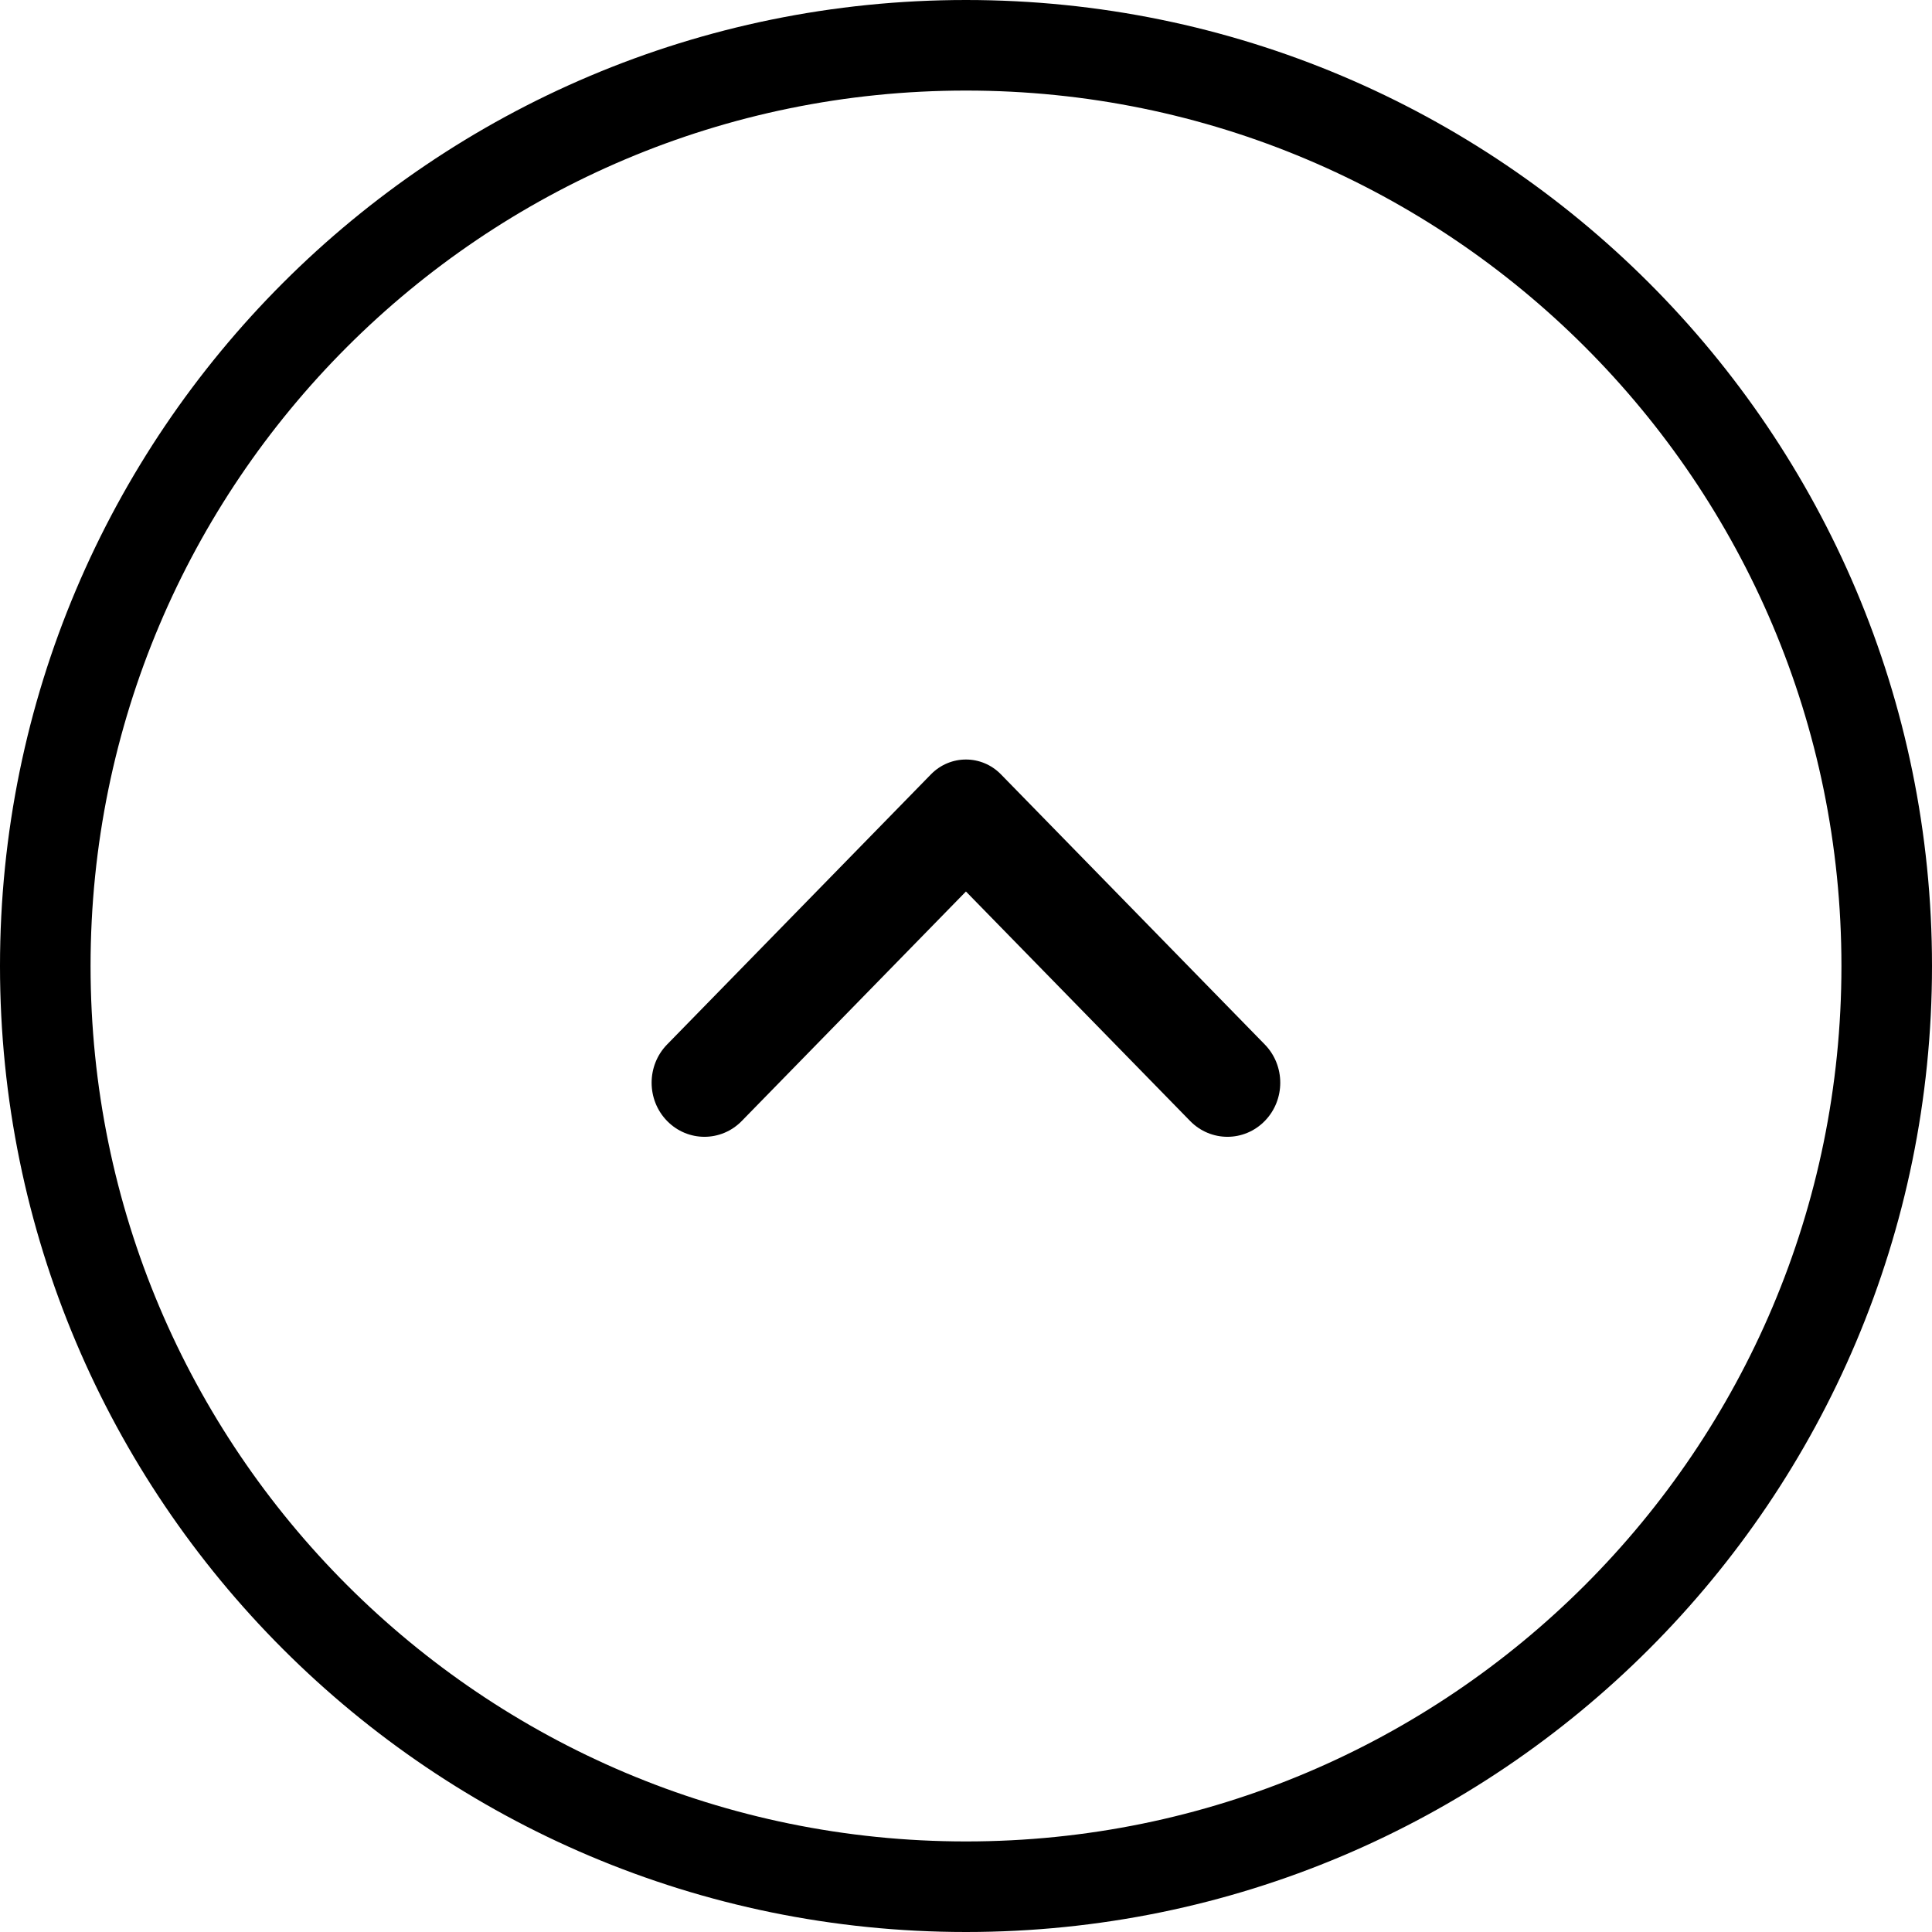
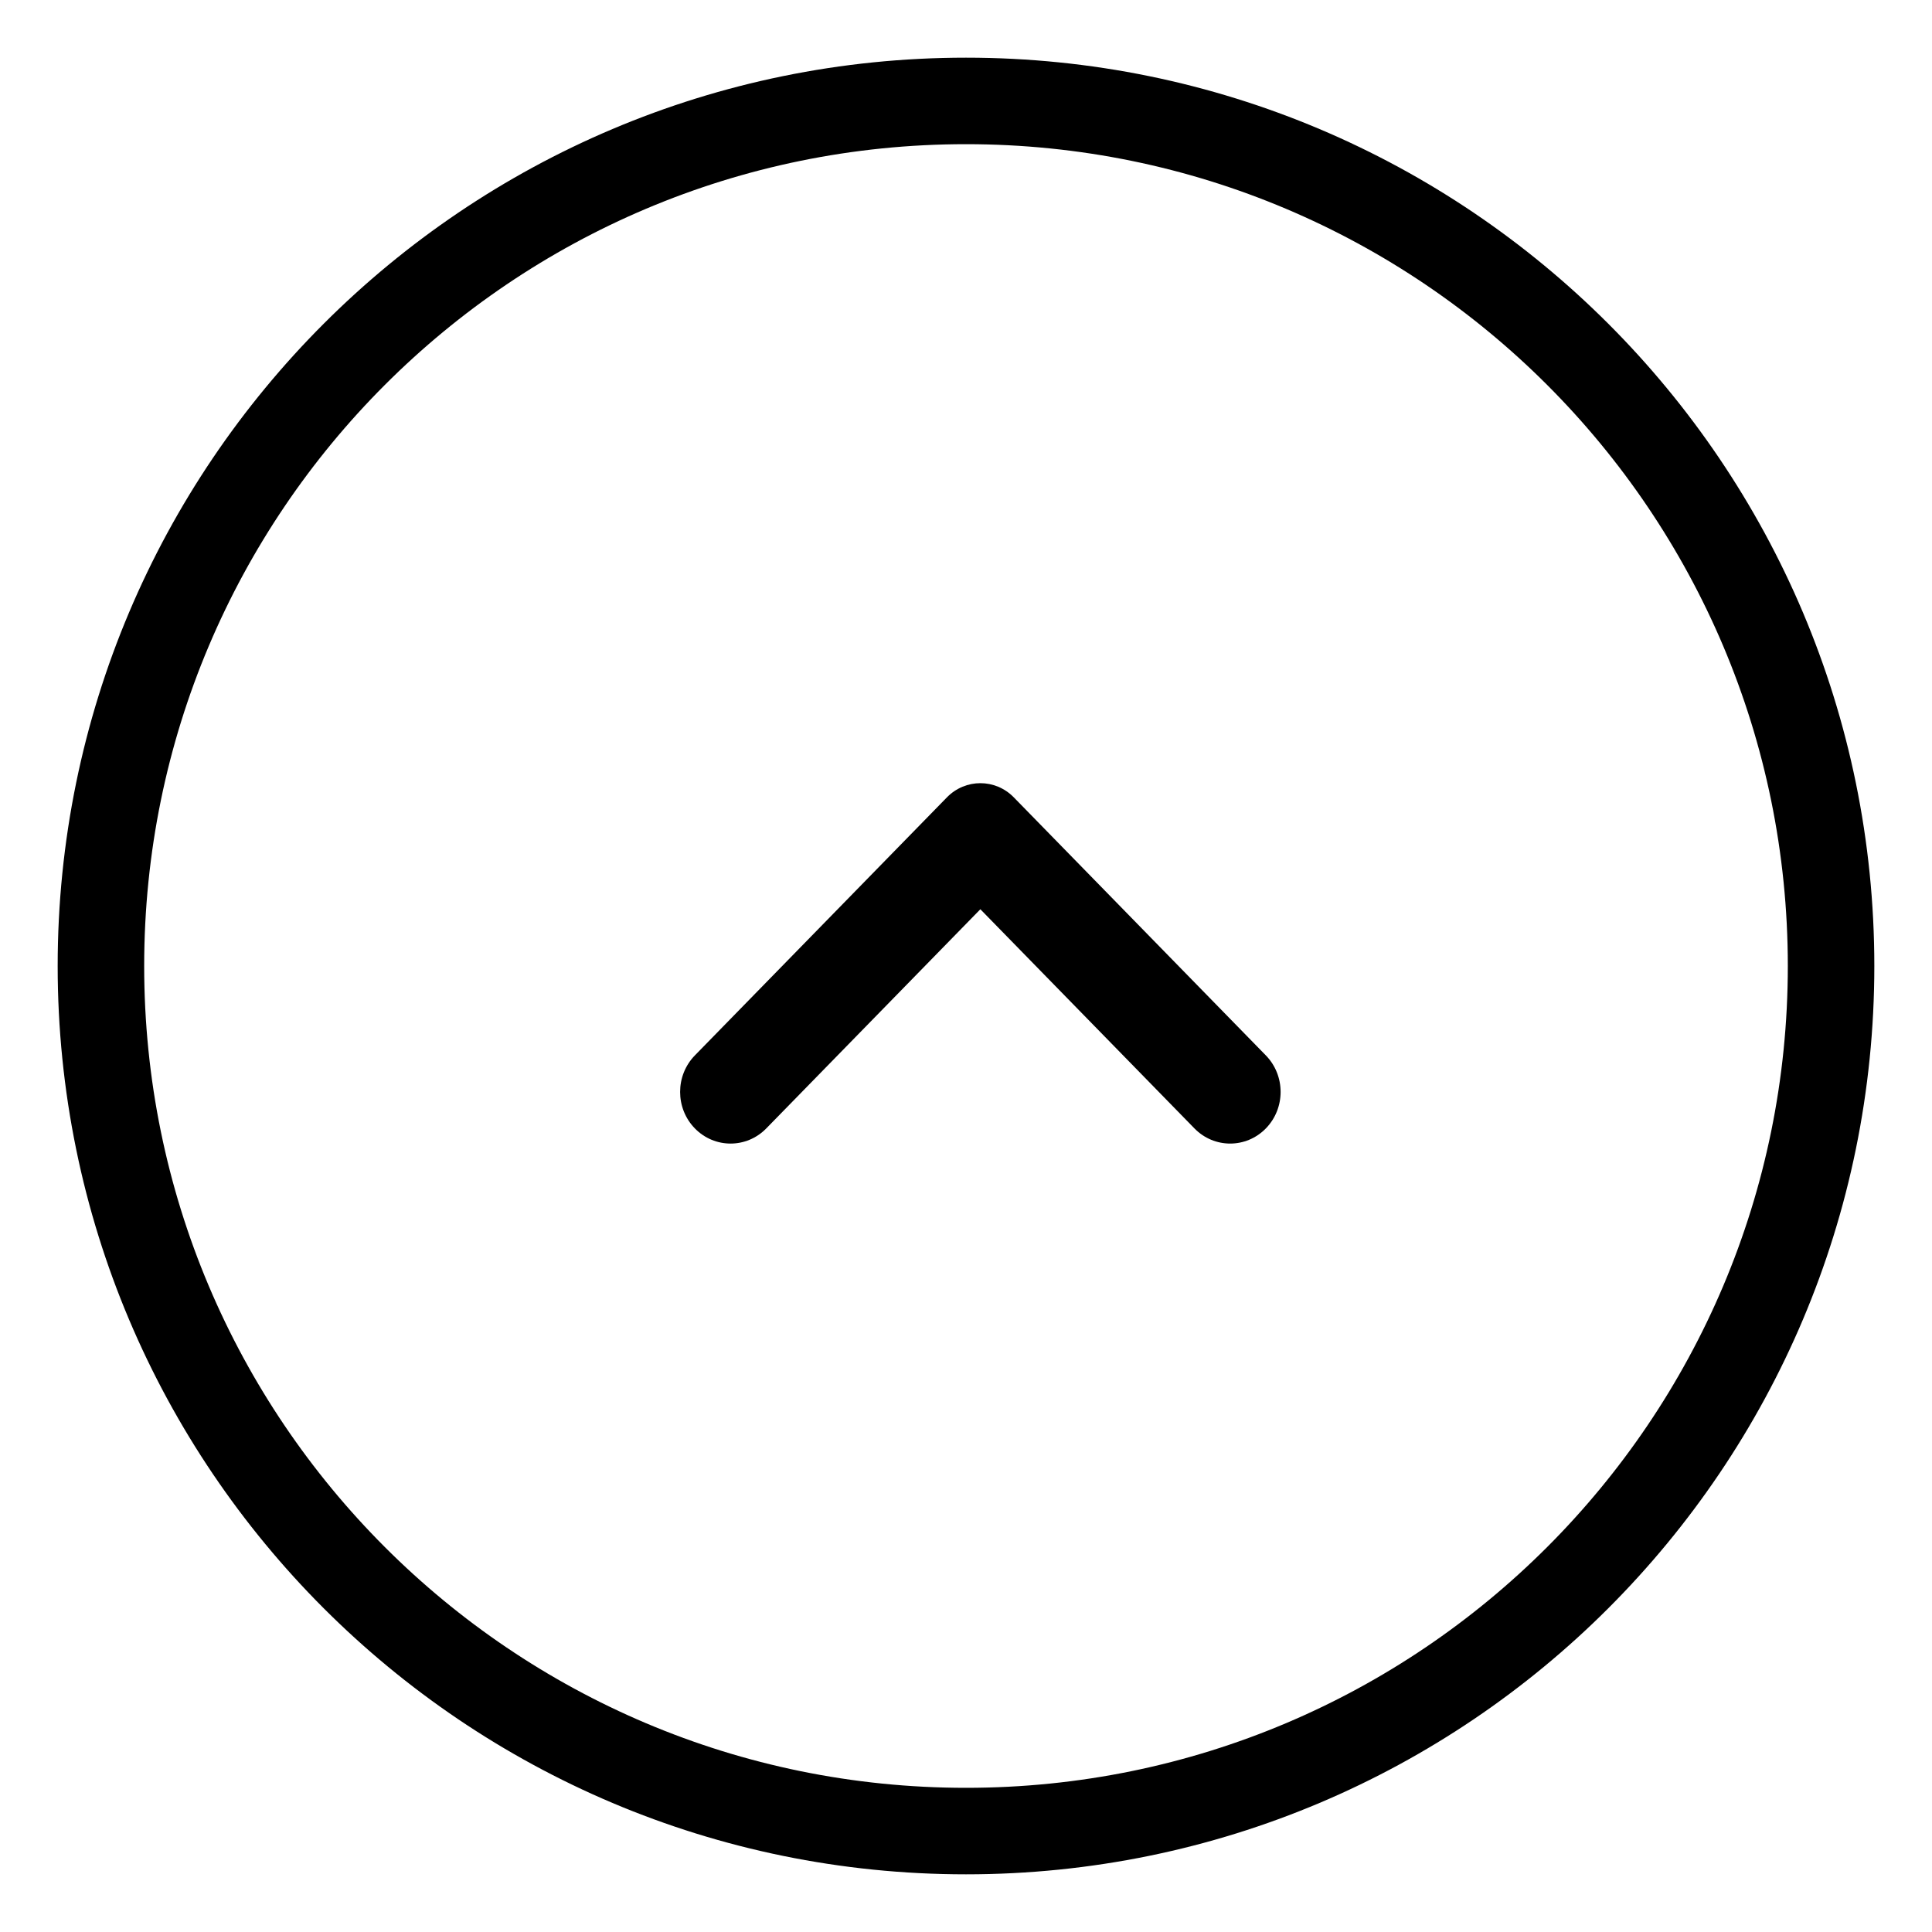
- <svg xmlns="http://www.w3.org/2000/svg" width="64" height="64" viewBox="0 0 64 64" fill="none">
-   <rect x="1.5" y="1.5" width="61" height="61" rx="30.5" stroke="currentColor" stroke-width="3" />
+ <svg xmlns="http://www.w3.org/2000/svg" viewBox="-2 -2 67 67" fill="none">
+   <rect x="1.5" y="1.5" width="60" height="60" rx="30.5" stroke="currentColor" stroke-width="3" />
  <path d="M31.998 29.532L39.423 37.133C40.107 37.833 41.215 37.833 41.898 37.133C42.581 36.434 42.581 35.3 41.898 34.6L33.158 25.652C32.518 24.996 31.479 24.996 30.838 25.652L22.098 34.6C21.415 35.3 21.415 36.434 22.098 37.133C22.782 37.833 23.89 37.833 24.573 37.133L31.998 29.532Z" fill="currentColor" />
</svg>
